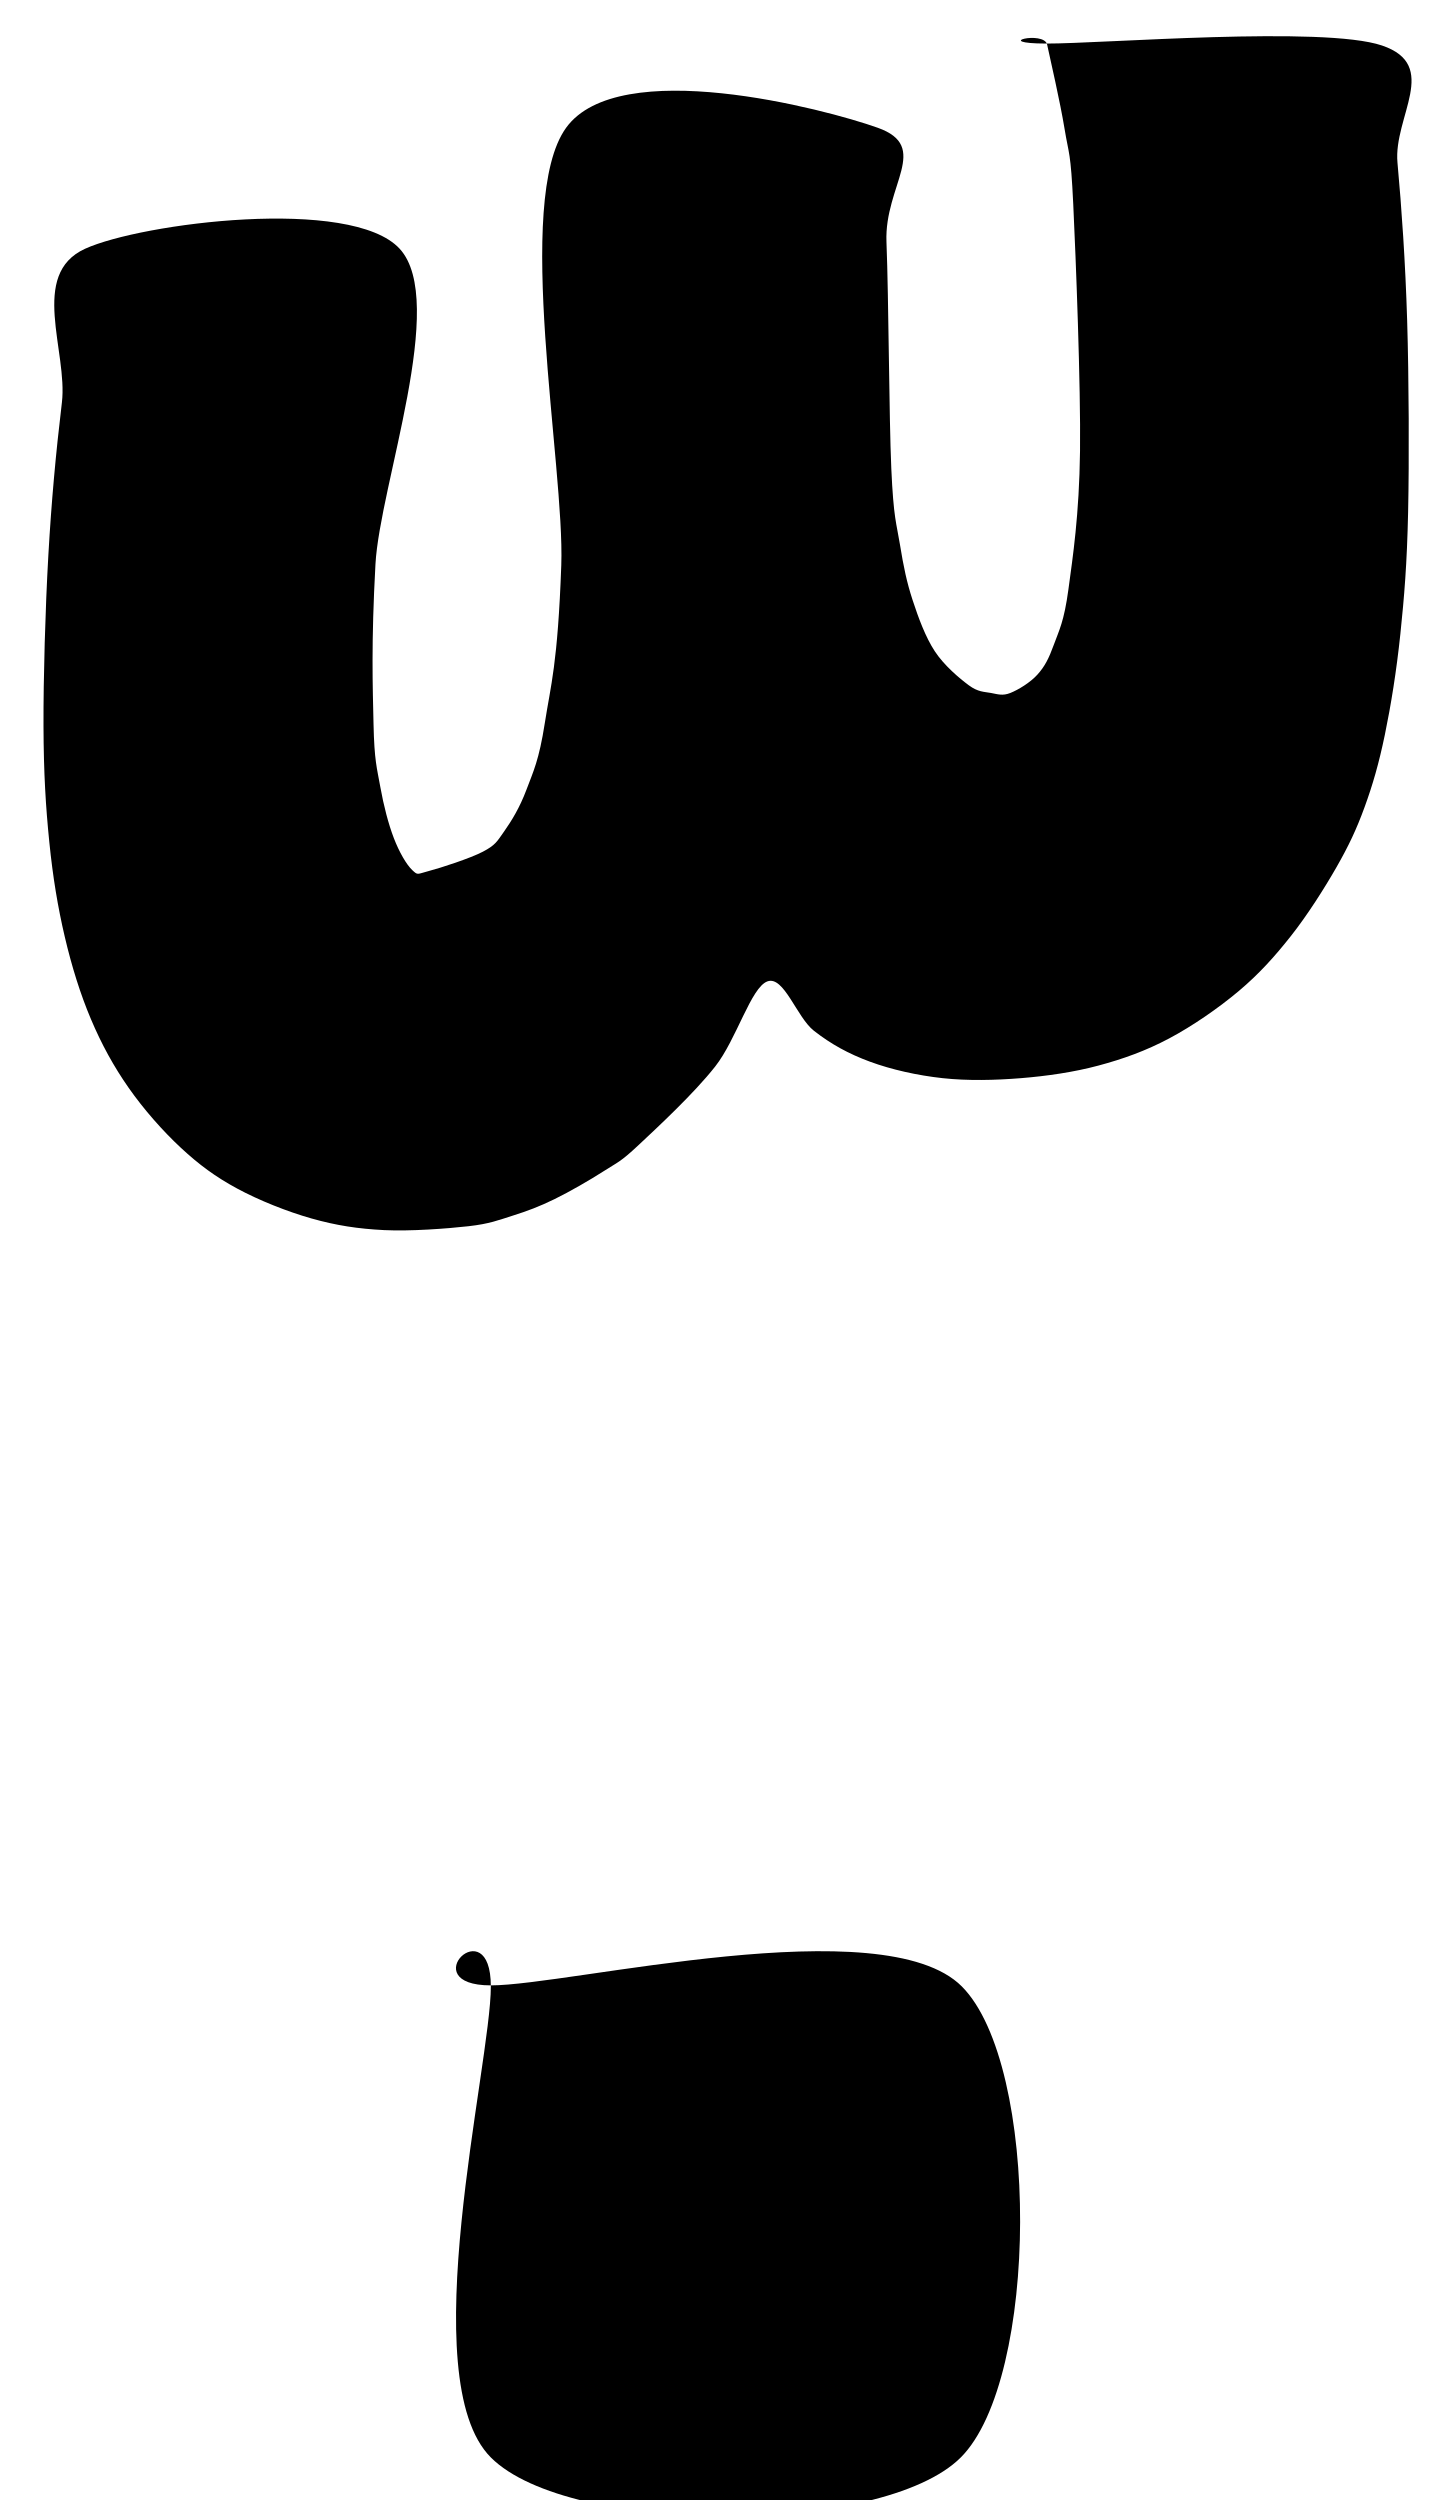
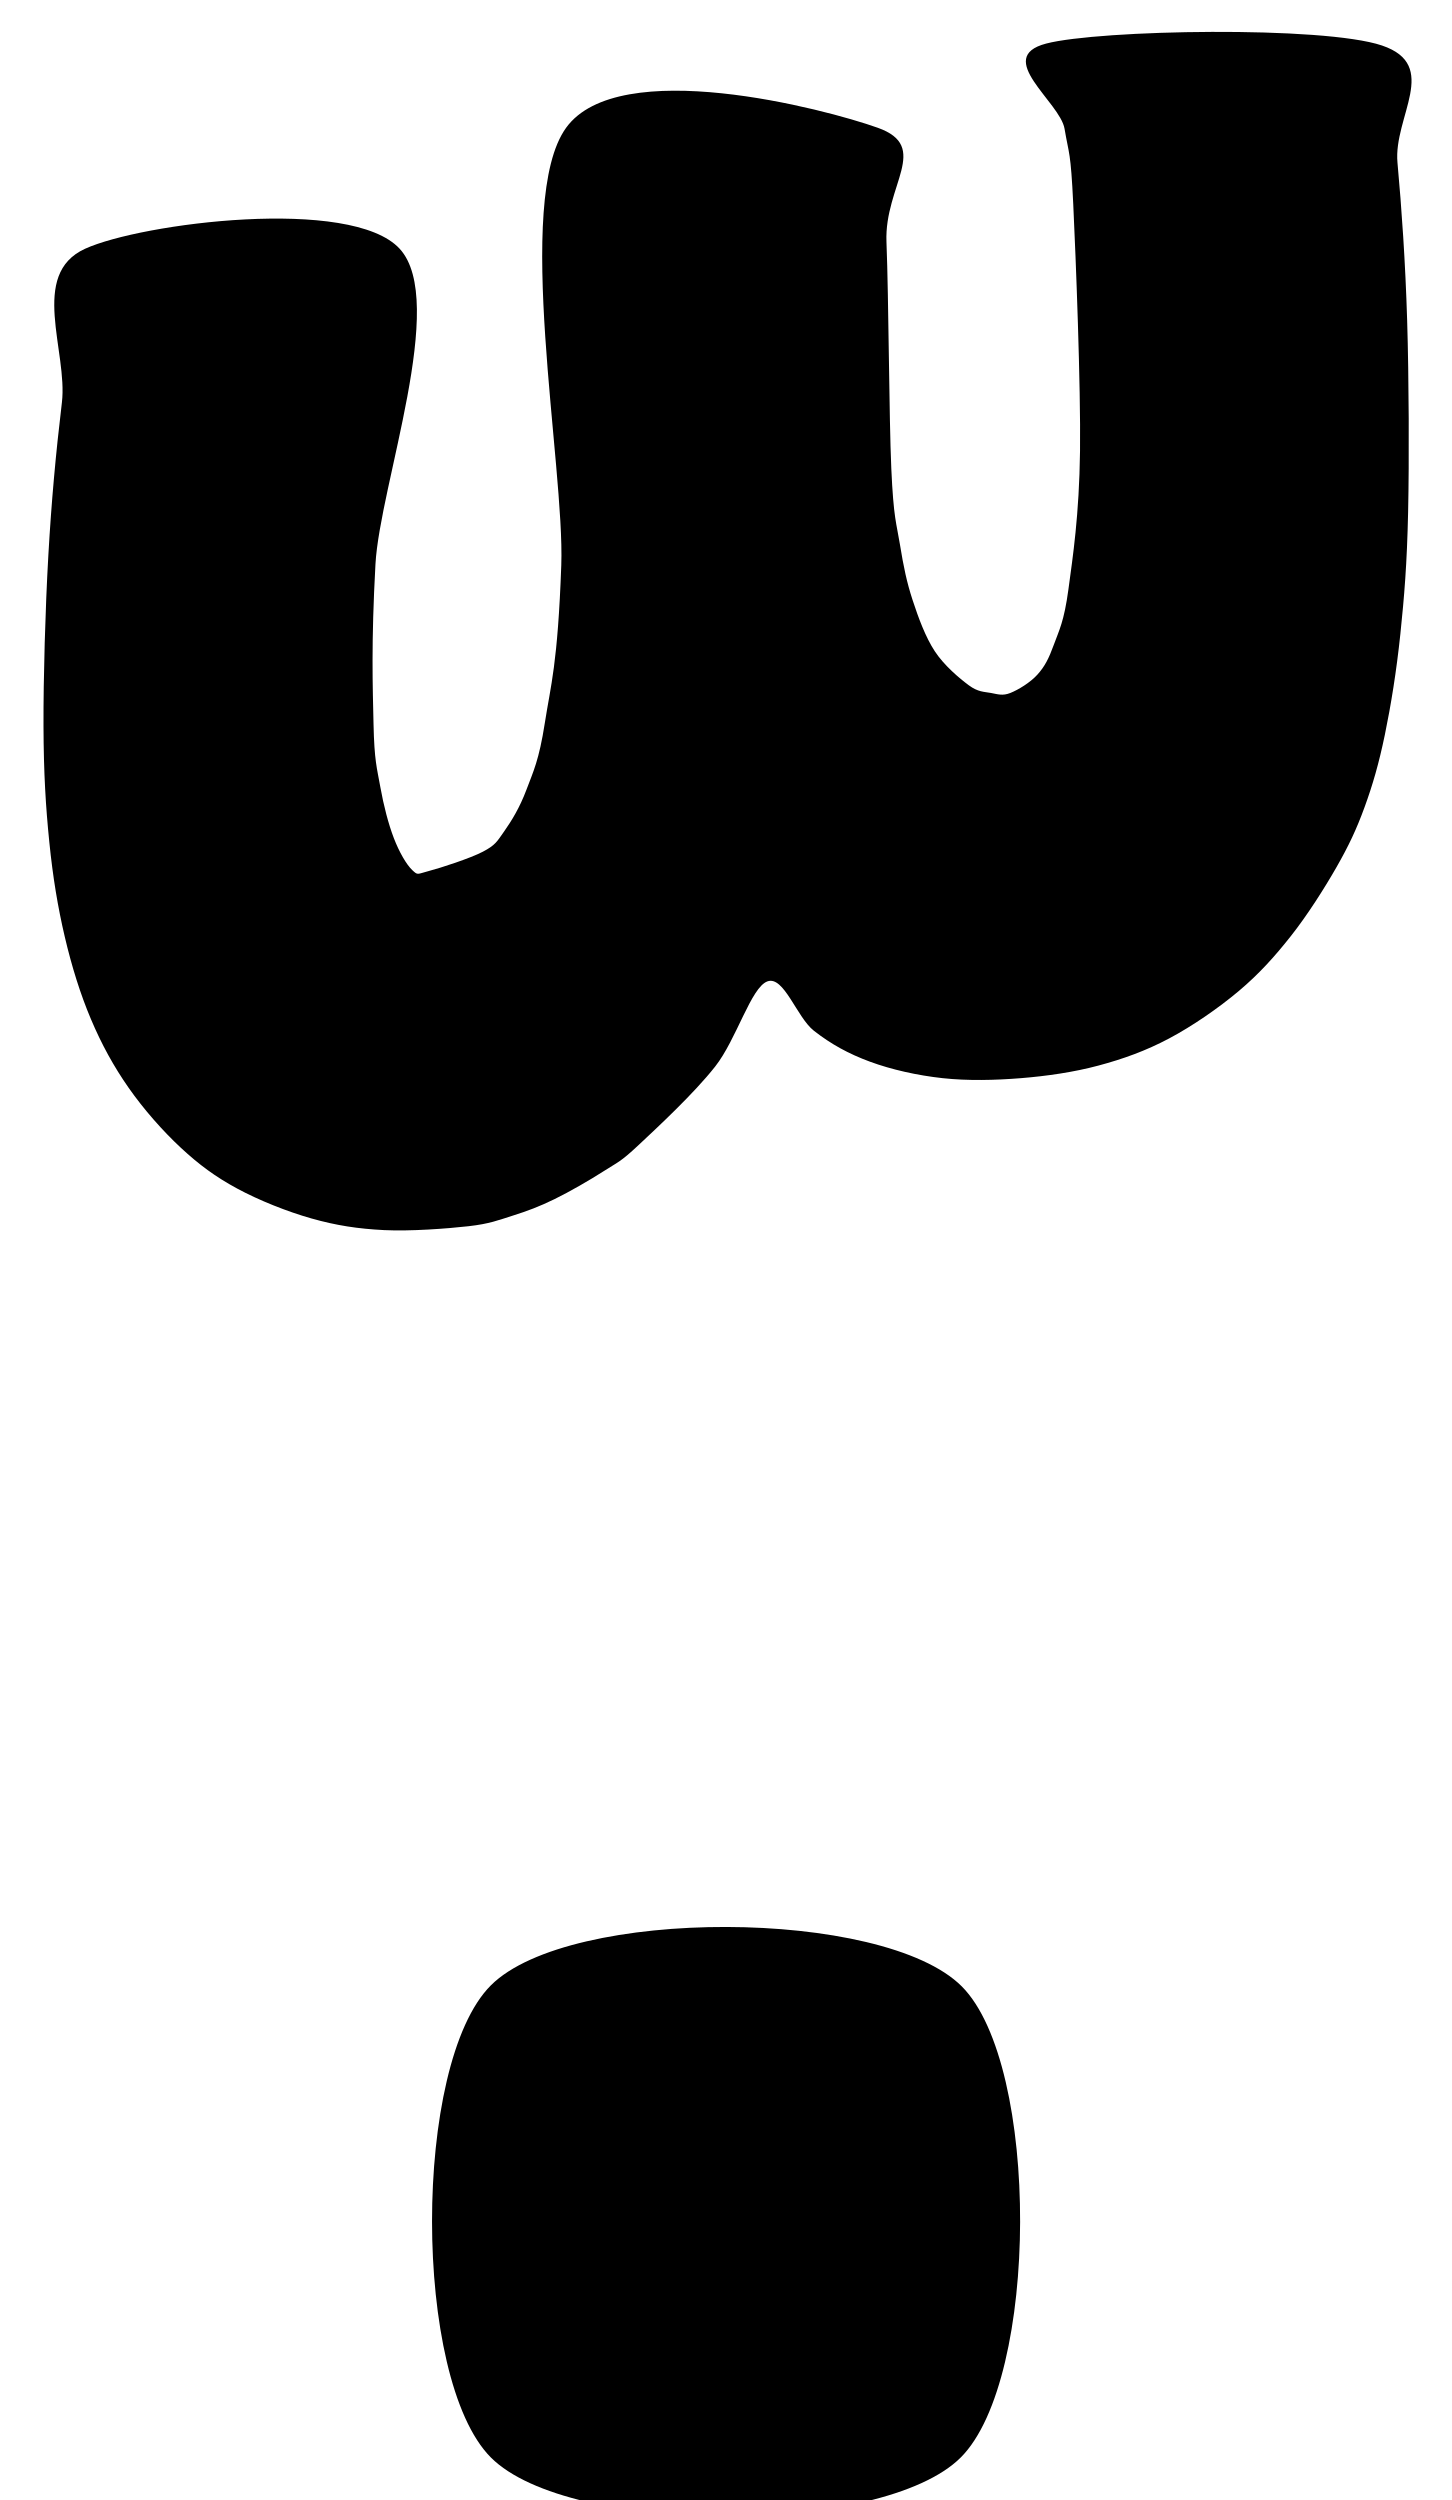
<svg xmlns="http://www.w3.org/2000/svg" viewBox="3578.05 -591.7 1349.9 2324.7" width="1350" height="2325" style="display:block">
  <g fill="#000">
    <g transform="translate(-0.5 -613) translate(4253.5 613) scale(0.9) translate(-4253.5 -613)">
-       <path d="M 4584.50 0.50 C 4642.17 0.67 4871.00 -18.00 4931.50 2.50 C 4992.00 23.00 4943.17 76.17 4947.50 123.50 C 4951.83 170.83 4955.67 226.33 4957.50 286.50 C 4959.33 346.67 4959.67 430.50 4958.50 484.50 C 4957.33 538.50 4954.50 572.17 4950.50 610.50 C 4946.50 648.83 4940.67 684.67 4934.50 714.50 C 4928.33 744.33 4921.83 766.67 4913.50 789.50 C 4905.17 812.33 4897.17 829.33 4884.50 851.50 C 4871.83 873.67 4854.33 901.17 4837.50 922.50 C 4820.67 943.83 4804.50 961.83 4783.50 979.50 C 4762.50 997.17 4735.67 1015.67 4711.50 1028.50 C 4687.33 1041.33 4664.00 1049.67 4638.50 1056.50 C 4613.00 1063.33 4585.33 1067.33 4558.50 1069.50 C 4531.67 1071.67 4503.50 1072.33 4477.50 1069.50 C 4451.50 1066.67 4424.67 1060.67 4402.50 1052.50 C 4380.33 1044.33 4362.17 1034.33 4344.50 1020.50 C 4326.83 1006.67 4313.50 963.33 4296.50 969.50 C 4279.50 975.67 4264.67 1029.33 4242.50 1057.50 C 4220.33 1085.67 4182.67 1120.50 4163.50 1138.50 C 4144.33 1156.50 4142.00 1156.17 4127.50 1165.50 C 4113.00 1174.83 4092.17 1186.83 4076.50 1194.50 C 4060.83 1202.17 4048.33 1206.83 4033.50 1211.50 C 4018.67 1216.17 4009.67 1220.00 3987.50 1222.50 C 3965.33 1225.00 3927.50 1227.83 3900.50 1226.50 C 3873.50 1225.17 3850.83 1221.67 3825.50 1214.50 C 3800.17 1207.33 3771.00 1195.67 3748.50 1183.50 C 3726.00 1171.33 3709.17 1158.83 3690.50 1141.50 C 3671.83 1124.17 3652.00 1101.67 3636.50 1079.50 C 3621.00 1057.33 3608.50 1034.50 3597.50 1008.50 C 3586.50 982.50 3577.67 954.00 3570.50 923.50 C 3563.33 893.00 3558.17 861.83 3554.50 825.50 C 3550.83 789.17 3548.67 754.83 3548.50 705.50 C 3548.33 656.17 3550.33 585.17 3553.50 529.50 C 3556.67 473.83 3561.17 424.33 3567.50 371.50 C 3573.83 318.67 3533.33 239.00 3591.50 212.50 C 3649.67 186.00 3866.50 158.17 3916.50 212.50 C 3966.50 266.83 3896.00 456.67 3891.50 538.50 C 3887.00 620.33 3888.67 665.17 3889.50 703.50 C 3890.33 741.83 3893.00 748.83 3896.50 768.50 C 3900.00 788.17 3905.00 807.17 3910.50 821.50 C 3916.00 835.83 3923.50 848.83 3929.50 854.50 C 3935.50 860.17 3934.33 858.67 3946.50 855.50 C 3958.67 852.33 3989.50 842.33 4002.50 835.50 C 4015.50 828.67 4017.00 825.17 4024.50 814.50 C 4032.00 803.83 4040.50 790.17 4047.50 771.50 C 4054.50 752.83 4060.50 741.17 4066.50 702.50 C 4072.50 663.83 4079.83 642.00 4083.50 539.50 C 4087.17 437.00 4034.00 162.83 4088.50 87.50 C 4143.00 12.17 4355.33 67.83 4410.50 87.50 C 4465.67 107.17 4417.17 146.83 4419.50 205.50 C 4421.83 264.17 4422.17 387.33 4424.50 439.50 C 4426.83 491.67 4429.83 495.83 4433.50 518.50 C 4437.17 541.17 4440.50 557.17 4446.50 575.50 C 4452.50 593.83 4459.83 613.83 4469.50 628.50 C 4479.17 643.17 4494.83 656.33 4504.50 663.50 C 4514.17 670.67 4520.33 670.17 4527.50 671.50 C 4534.67 672.83 4539.50 674.67 4547.50 671.50 C 4555.50 668.33 4568.00 660.83 4575.50 652.50 C 4583.00 644.17 4587.17 636.17 4592.50 621.50 C 4597.83 606.83 4603.00 597.83 4607.50 564.50 C 4612.00 531.17 4618.67 487.83 4619.50 421.50 C 4620.33 355.17 4615.17 222.00 4612.50 166.50 C 4609.83 111.00 4608.00 116.00 4603.50 88.50 C 4599.00 61.00 4588.67 16.17 4585.50 1.50 C 4582.33 -13.17 4526.83 0.33 4584.50 0.50 Z" />
+       <path d="M 4584.50 0.50 C 4639.17 -13.83 4871.00 -18.00 4931.50 2.50 C 4992.00 23.00 4943.17 76.17 4947.50 123.50 C 4951.83 170.83 4955.67 226.33 4957.50 286.50 C 4959.33 346.67 4959.67 430.50 4958.50 484.50 C 4957.33 538.50 4954.50 572.17 4950.50 610.50 C 4946.50 648.83 4940.67 684.67 4934.50 714.50 C 4928.33 744.33 4921.83 766.67 4913.50 789.50 C 4905.17 812.33 4897.17 829.33 4884.50 851.50 C 4871.83 873.67 4854.33 901.17 4837.50 922.50 C 4820.67 943.83 4804.50 961.83 4783.50 979.50 C 4762.50 997.17 4735.67 1015.67 4711.50 1028.50 C 4687.33 1041.33 4664.00 1049.67 4638.50 1056.50 C 4613.00 1063.33 4585.33 1067.33 4558.50 1069.50 C 4531.67 1071.67 4503.50 1072.33 4477.50 1069.50 C 4451.50 1066.67 4424.67 1060.67 4402.50 1052.50 C 4380.33 1044.33 4362.17 1034.33 4344.50 1020.50 C 4326.83 1006.67 4313.50 963.33 4296.50 969.50 C 4279.50 975.67 4264.67 1029.33 4242.50 1057.50 C 4220.33 1085.67 4182.67 1120.50 4163.50 1138.50 C 4144.33 1156.50 4142.00 1156.17 4127.50 1165.50 C 4113.00 1174.83 4092.17 1186.83 4076.50 1194.50 C 4060.83 1202.17 4048.33 1206.83 4033.50 1211.50 C 4018.67 1216.17 4009.67 1220.00 3987.50 1222.50 C 3965.33 1225.00 3927.50 1227.83 3900.50 1226.50 C 3873.50 1225.17 3850.83 1221.67 3825.50 1214.50 C 3800.17 1207.33 3771.00 1195.67 3748.50 1183.50 C 3726.00 1171.33 3709.17 1158.83 3690.50 1141.50 C 3671.83 1124.17 3652.00 1101.67 3636.50 1079.50 C 3621.00 1057.33 3608.50 1034.50 3597.50 1008.50 C 3586.50 982.50 3577.67 954.00 3570.50 923.50 C 3563.33 893.00 3558.17 861.83 3554.50 825.50 C 3550.83 789.17 3548.67 754.83 3548.50 705.50 C 3548.33 656.17 3550.33 585.17 3553.50 529.50 C 3556.67 473.83 3561.17 424.33 3567.50 371.50 C 3573.83 318.67 3533.33 239.00 3591.50 212.50 C 3649.67 186.00 3866.50 158.17 3916.50 212.50 C 3966.50 266.83 3896.00 456.67 3891.50 538.50 C 3887.00 620.33 3888.67 665.17 3889.50 703.50 C 3890.33 741.83 3893.00 748.83 3896.50 768.50 C 3900.00 788.17 3905.00 807.17 3910.50 821.50 C 3916.00 835.83 3923.50 848.83 3929.50 854.50 C 3935.50 860.17 3934.33 858.67 3946.50 855.50 C 3958.67 852.33 3989.50 842.33 4002.50 835.50 C 4015.50 828.67 4017.00 825.17 4024.50 814.50 C 4032.00 803.83 4040.50 790.17 4047.50 771.50 C 4054.50 752.83 4060.50 741.17 4066.50 702.50 C 4072.50 663.83 4079.83 642.00 4083.50 539.50 C 4087.17 437.00 4034.00 162.83 4088.50 87.50 C 4143.00 12.17 4355.33 67.83 4410.50 87.50 C 4465.67 107.17 4417.17 146.83 4419.50 205.50 C 4421.83 264.17 4422.17 387.33 4424.50 439.50 C 4426.83 491.67 4429.83 495.83 4433.50 518.50 C 4437.17 541.17 4440.50 557.17 4446.50 575.50 C 4452.50 593.83 4459.83 613.83 4469.50 628.50 C 4479.17 643.17 4494.83 656.33 4504.50 663.50 C 4514.17 670.67 4520.33 670.17 4527.50 671.50 C 4534.67 672.83 4539.50 674.67 4547.50 671.50 C 4555.50 668.33 4568.00 660.83 4575.50 652.50 C 4583.00 644.17 4587.17 636.17 4592.50 621.50 C 4597.83 606.83 4603.00 597.83 4607.50 564.50 C 4612.00 531.17 4618.67 487.83 4619.50 421.50 C 4620.33 355.17 4615.17 222.00 4612.50 166.50 C 4609.83 111.00 4608.17 116.17 4603.50 88.50 C 4598.83 60.83 4529.83 14.83 4584.50 0.50 Z" />
    </g>
-     <path d="M 4034.50 1254.50 C 4107.50 1254.50 4399.67 1182.33 4472.50 1255.50 C 4545.33 1328.67 4544.50 1620.50 4471.50 1693.50 C 4398.50 1766.50 4107.33 1766.50 4034.50 1693.50 C 3961.67 1620.50 4034.50 1328.67 4034.50 1255.50 C 4034.50 1182.33 3961.50 1254.50 4034.50 1254.50 Z" />
+     <path d="M 4034.50 1254.50 C 4107.50 1181.50 4399.67 1182.33 4472.50 1255.50 C 4545.33 1328.67 4544.50 1620.50 4471.50 1693.50 C 4398.50 1766.50 4107.33 1766.67 4034.50 1693.50 C 3961.67 1620.33 3961.50 1327.50 4034.50 1254.50 Z" />
  </g>
</svg>
